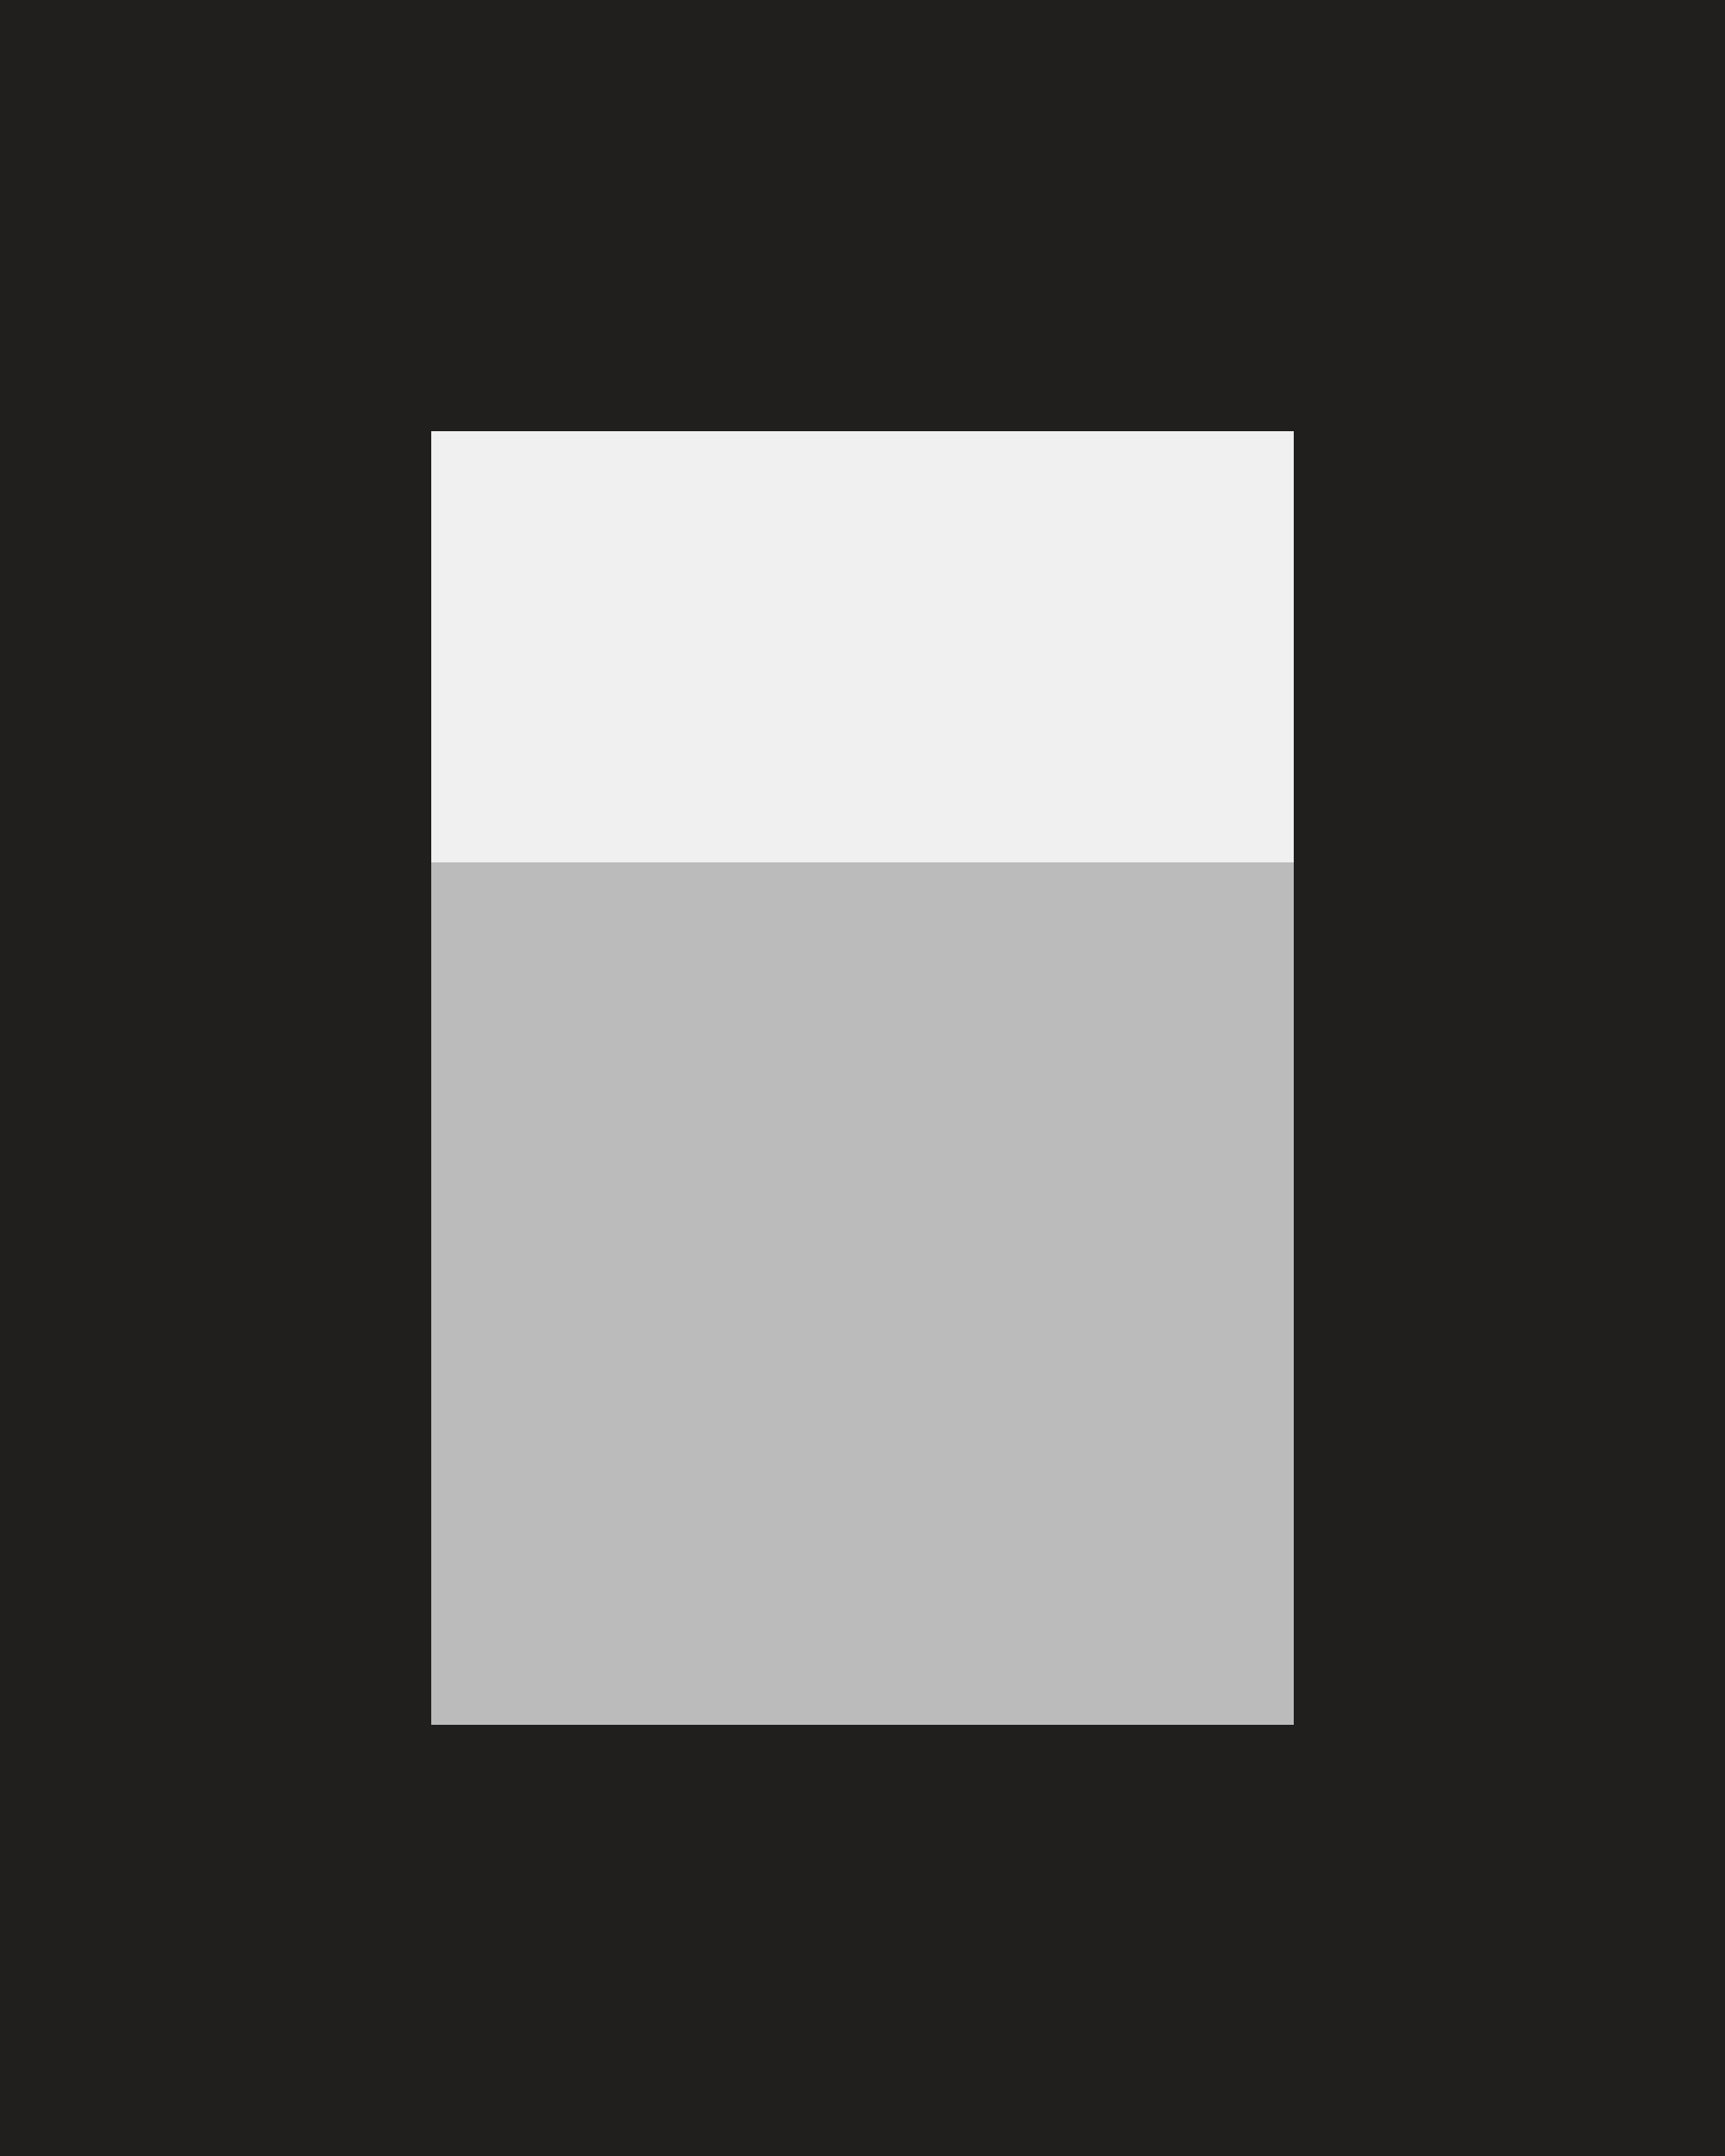
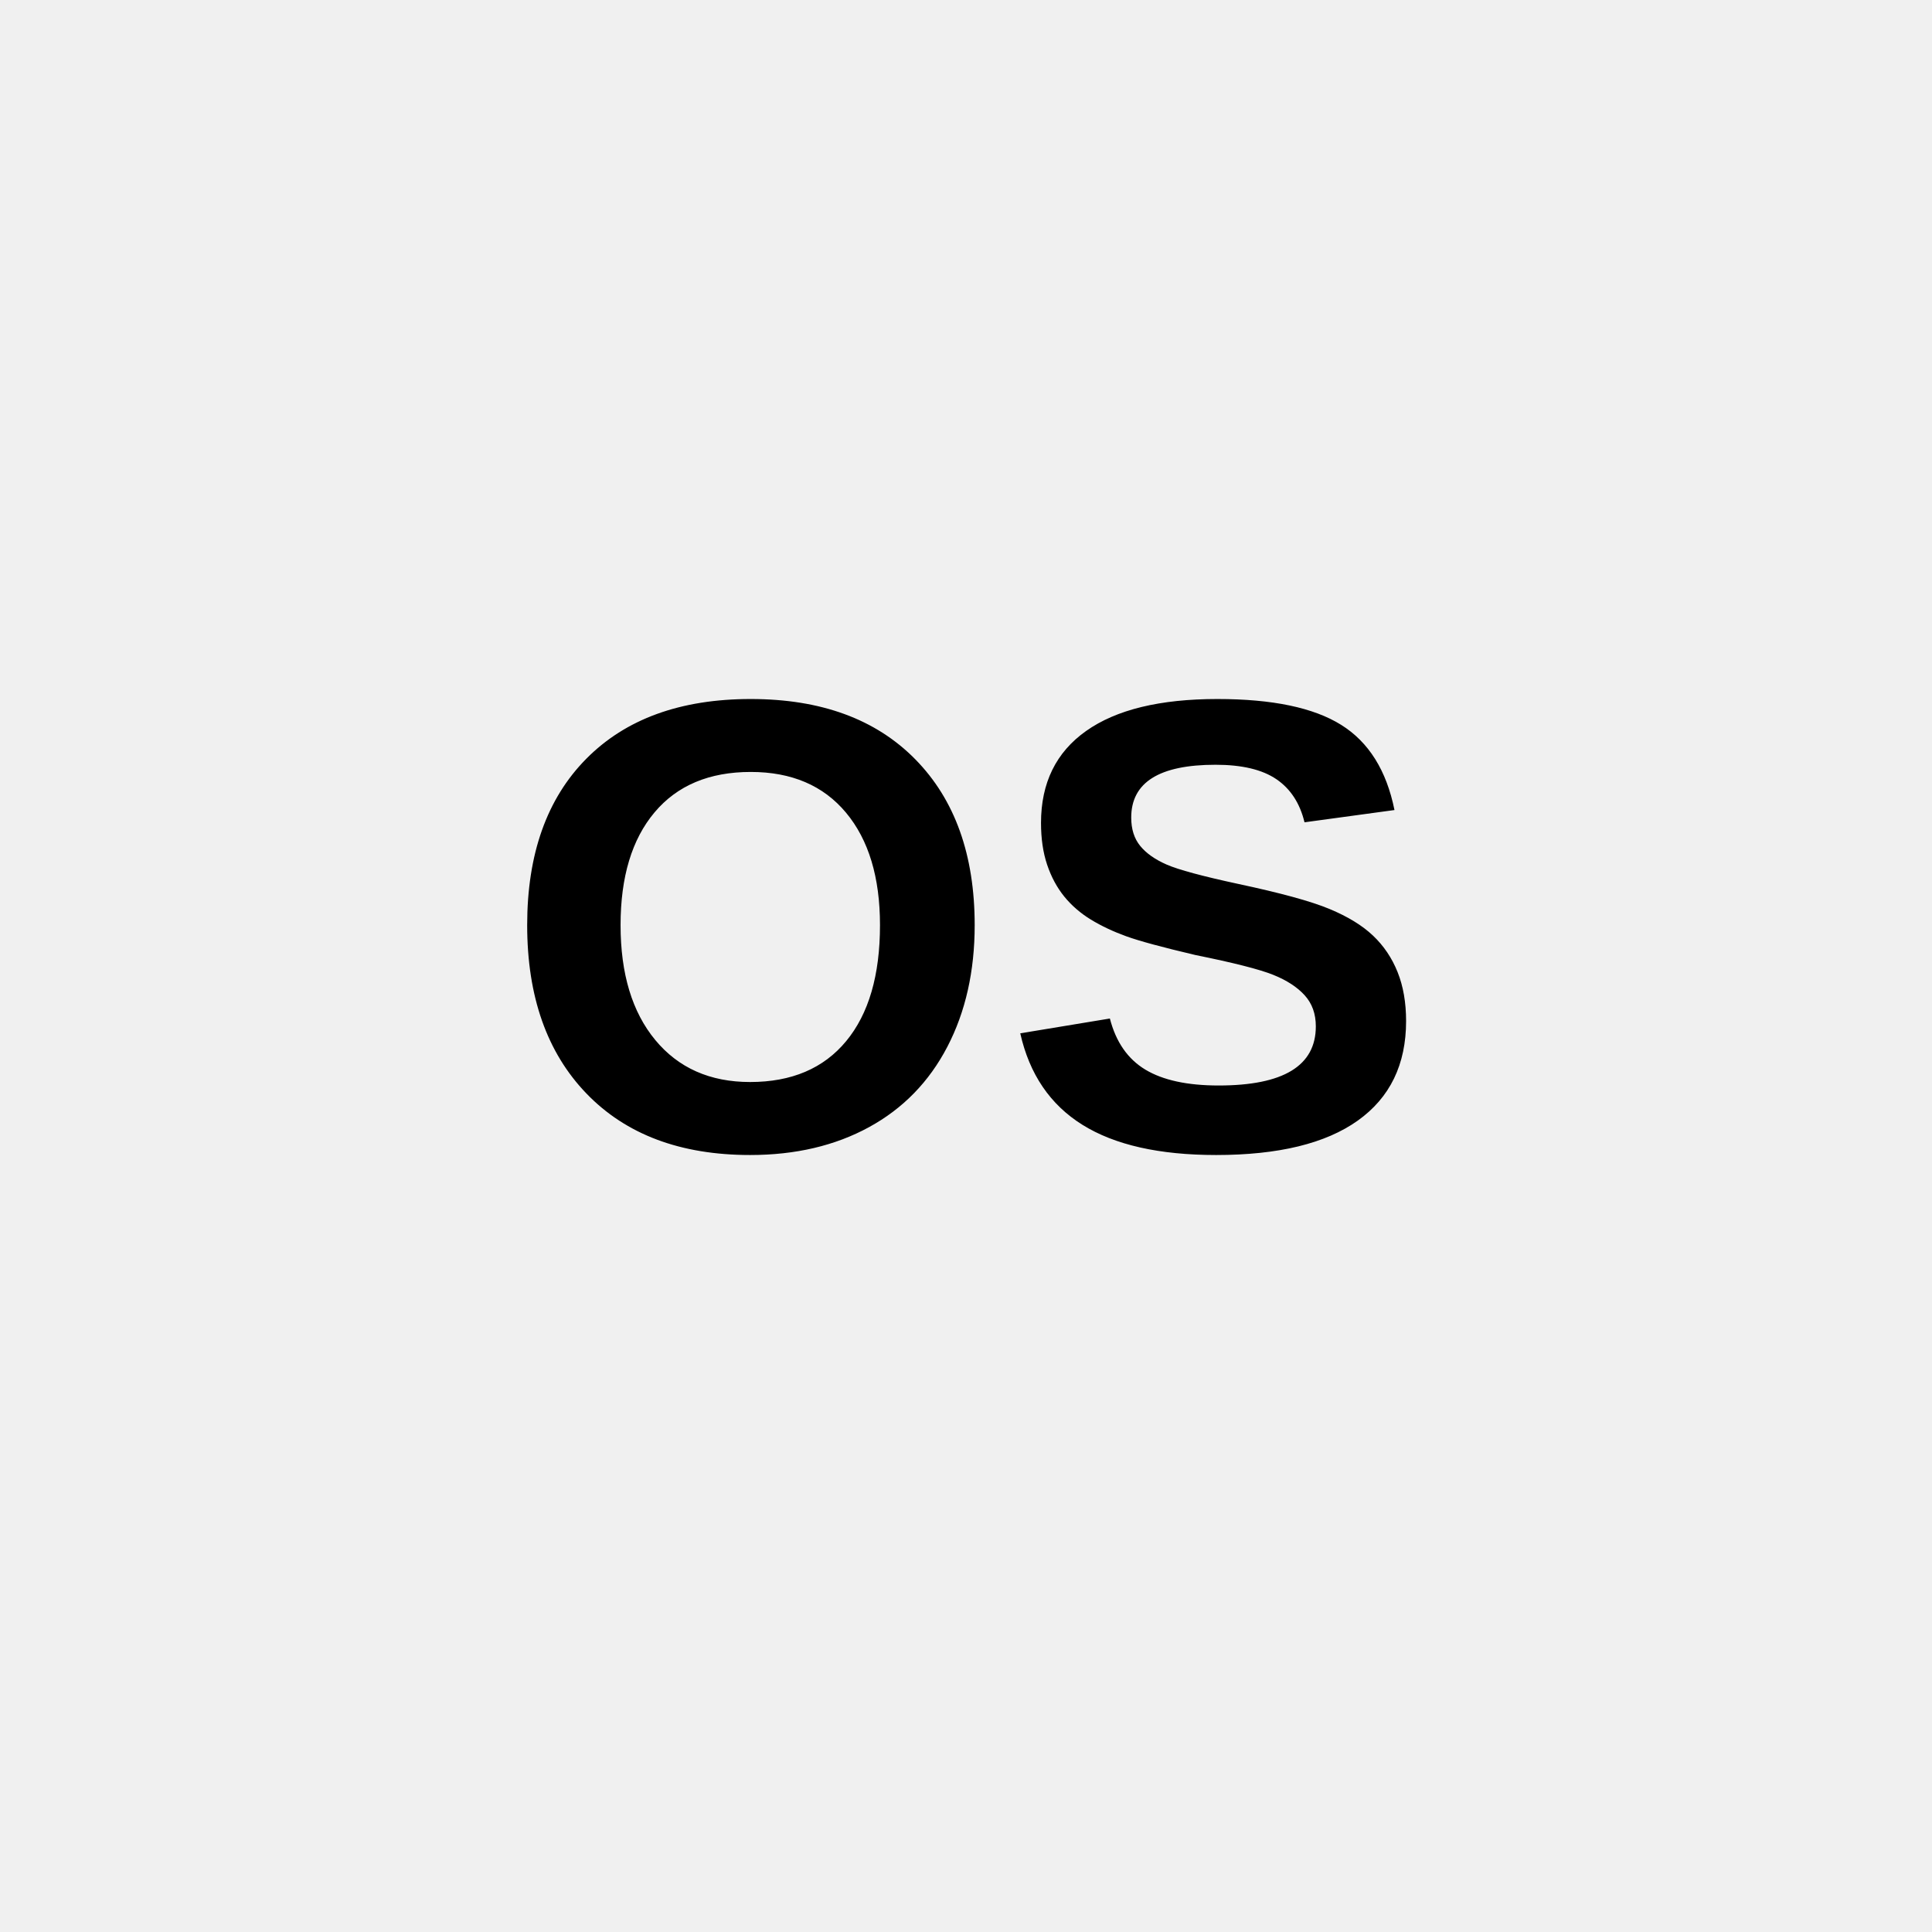
- <svg xmlns="http://www.w3.org/2000/svg" width="32" height="40" viewBox="0 0 32 40" fill="none">
-   <g clip-path="url(#clip0_1311_94969)">
-     <path d="M24 32H8V16H24V32Z" fill="#BCBBBB" />
-     <path d="M24 8H8V32H24V8ZM32 40H0V0H32V40Z" fill="#211E1E" />
-   </g>
-   <defs>
-     <clipPath id="clip0_1311_94969">
-       <rect width="32" height="40" fill="white" />
-     </clipPath>
-   </defs>
+ <svg xmlns="http://www.w3.org/2000/svg" width="512" height="512" viewBox="0 0 512 512">
+   <rect width="100%" height="100%" fill="transparent" />
+   <text x="50%" y="50%" font-family="Arial, sans-serif" font-size="170.667" font-weight="bold" fill="#000000" text-anchor="middle" dominant-baseline="middle">OS</text>
</svg>
